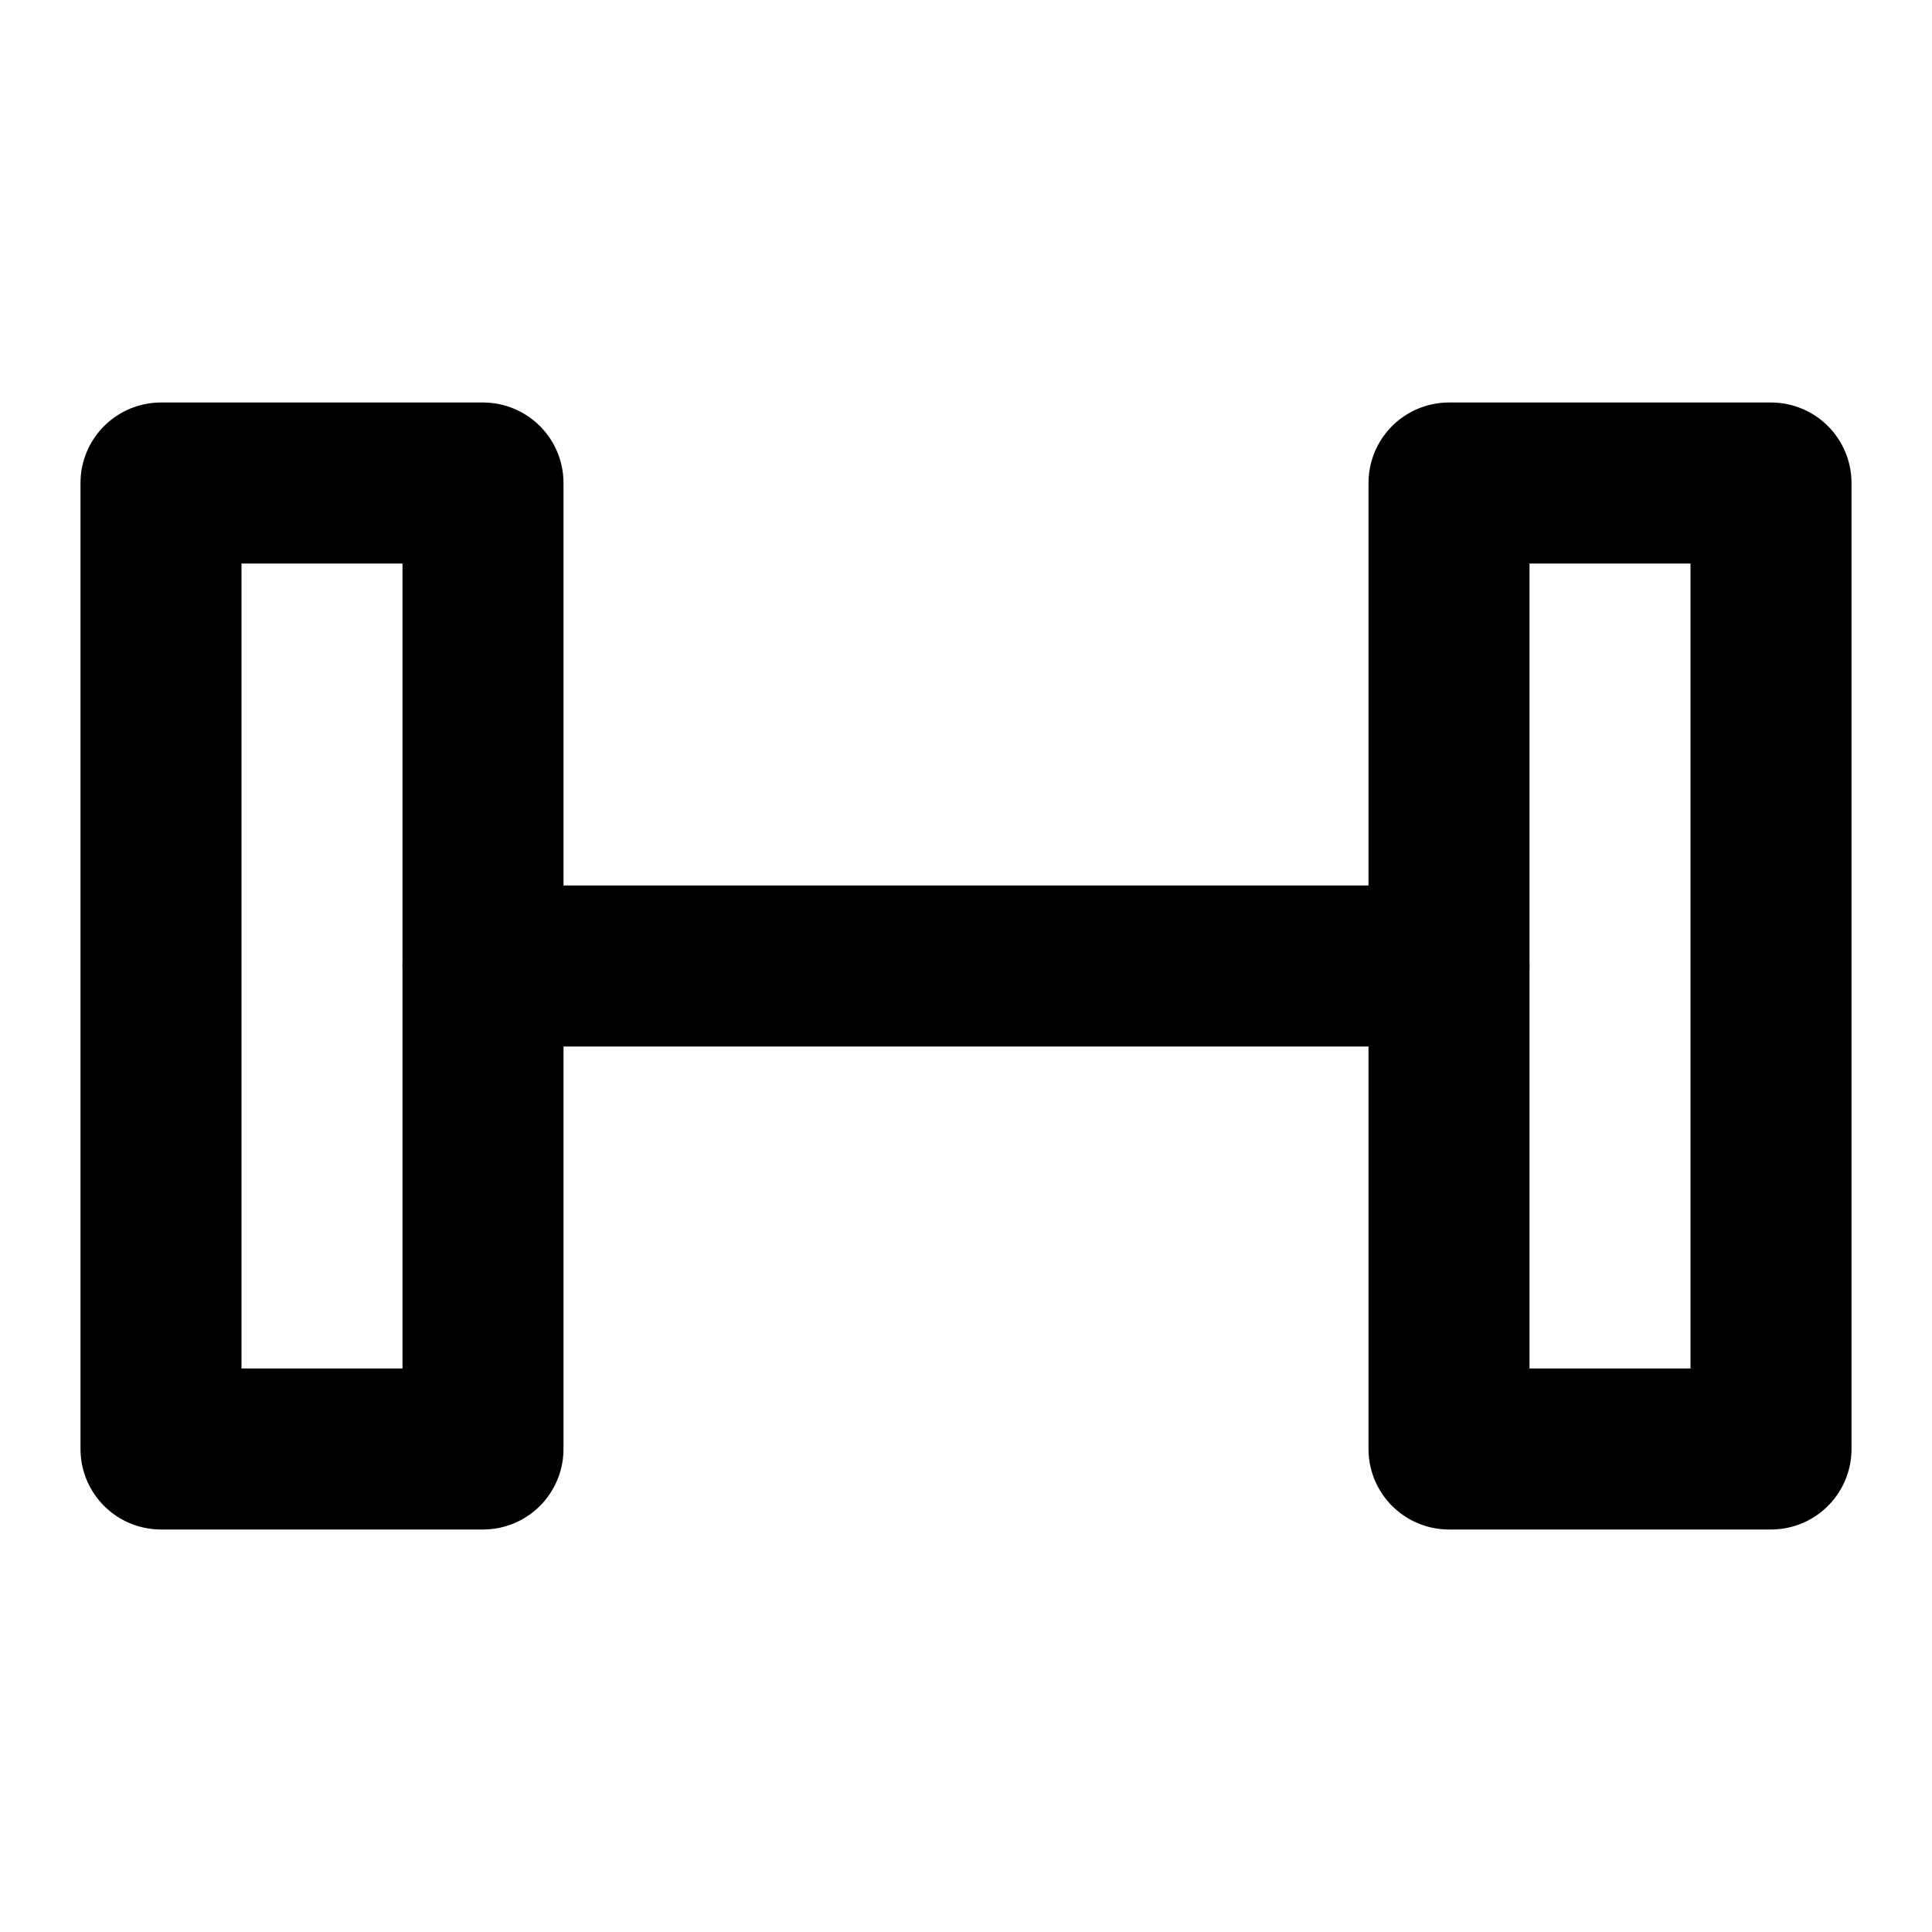
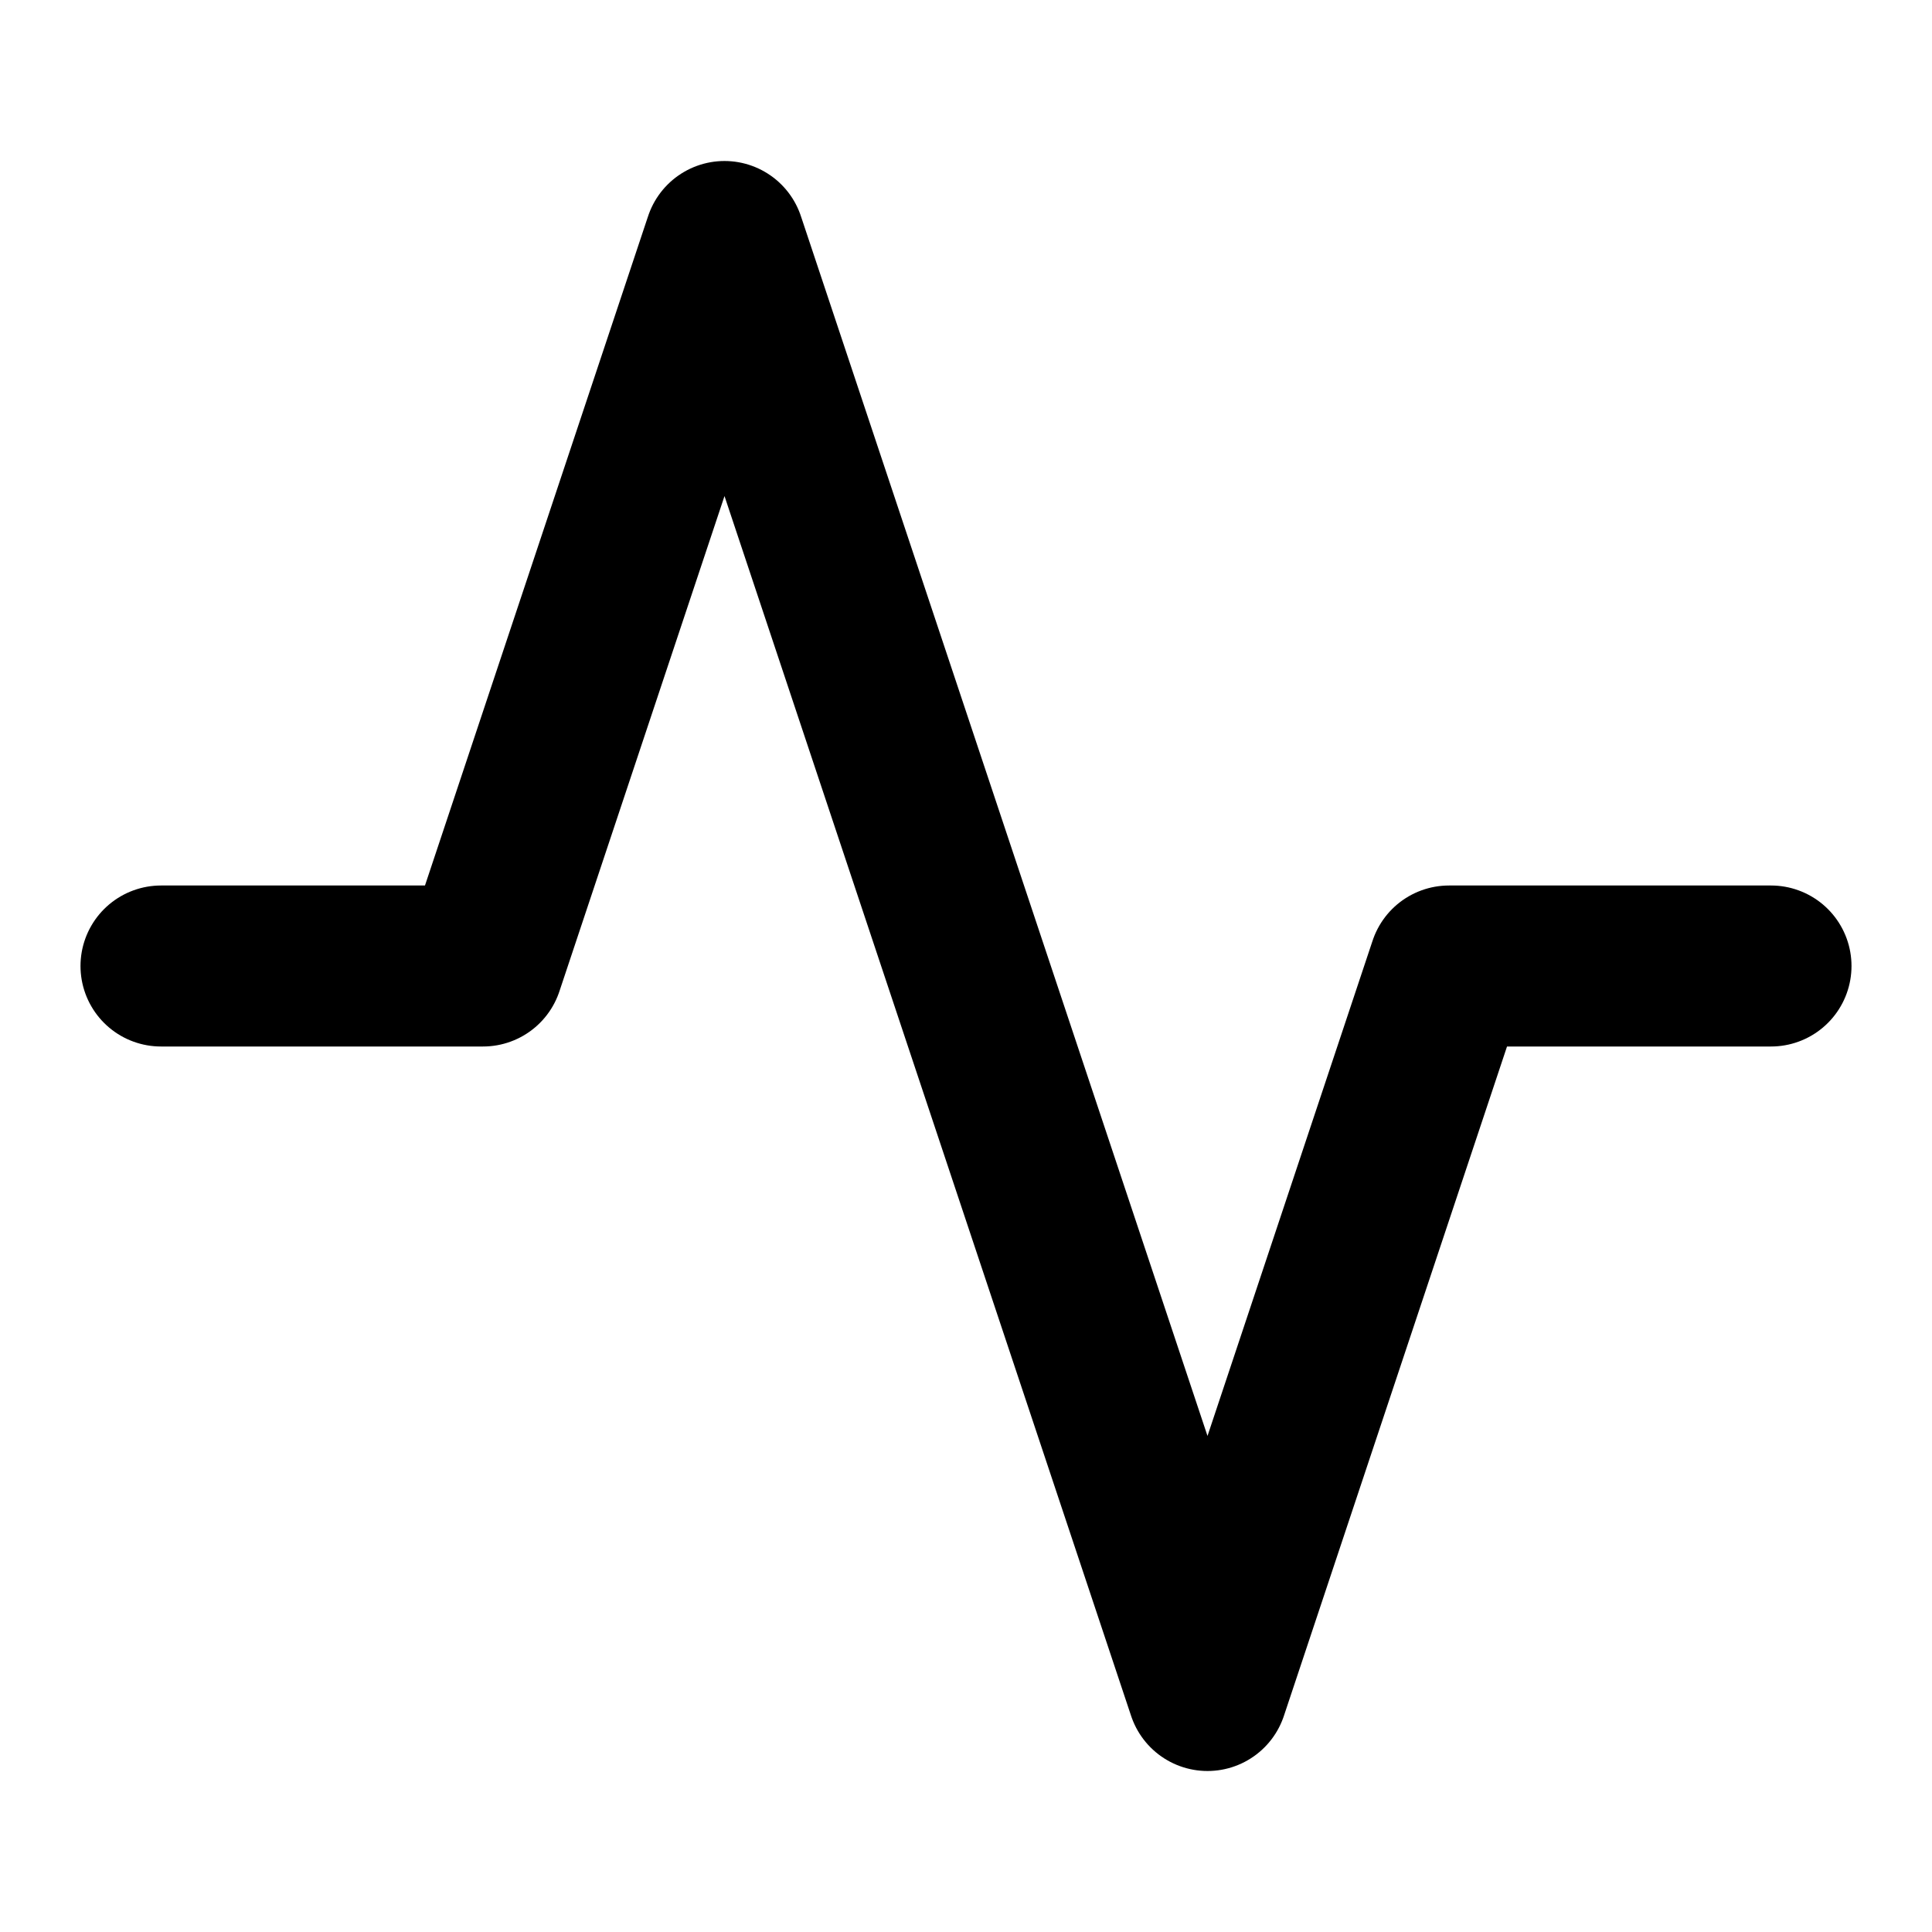
<svg xmlns="http://www.w3.org/2000/svg" width="24" height="24" viewBox="0 0 24 24" fill="none" stroke="currentColor" stroke-width="2" stroke-linecap="round" stroke-linejoin="round" aria-hidden="true">
-   <path d="M2 6h4v12H2z" />
-   <path d="M6 12h12" />
-   <path d="M18 6h4v12h-4z" />
+   <path d="M22 12h-4l-3 9L9 3l-3 9H2" />
</svg>
